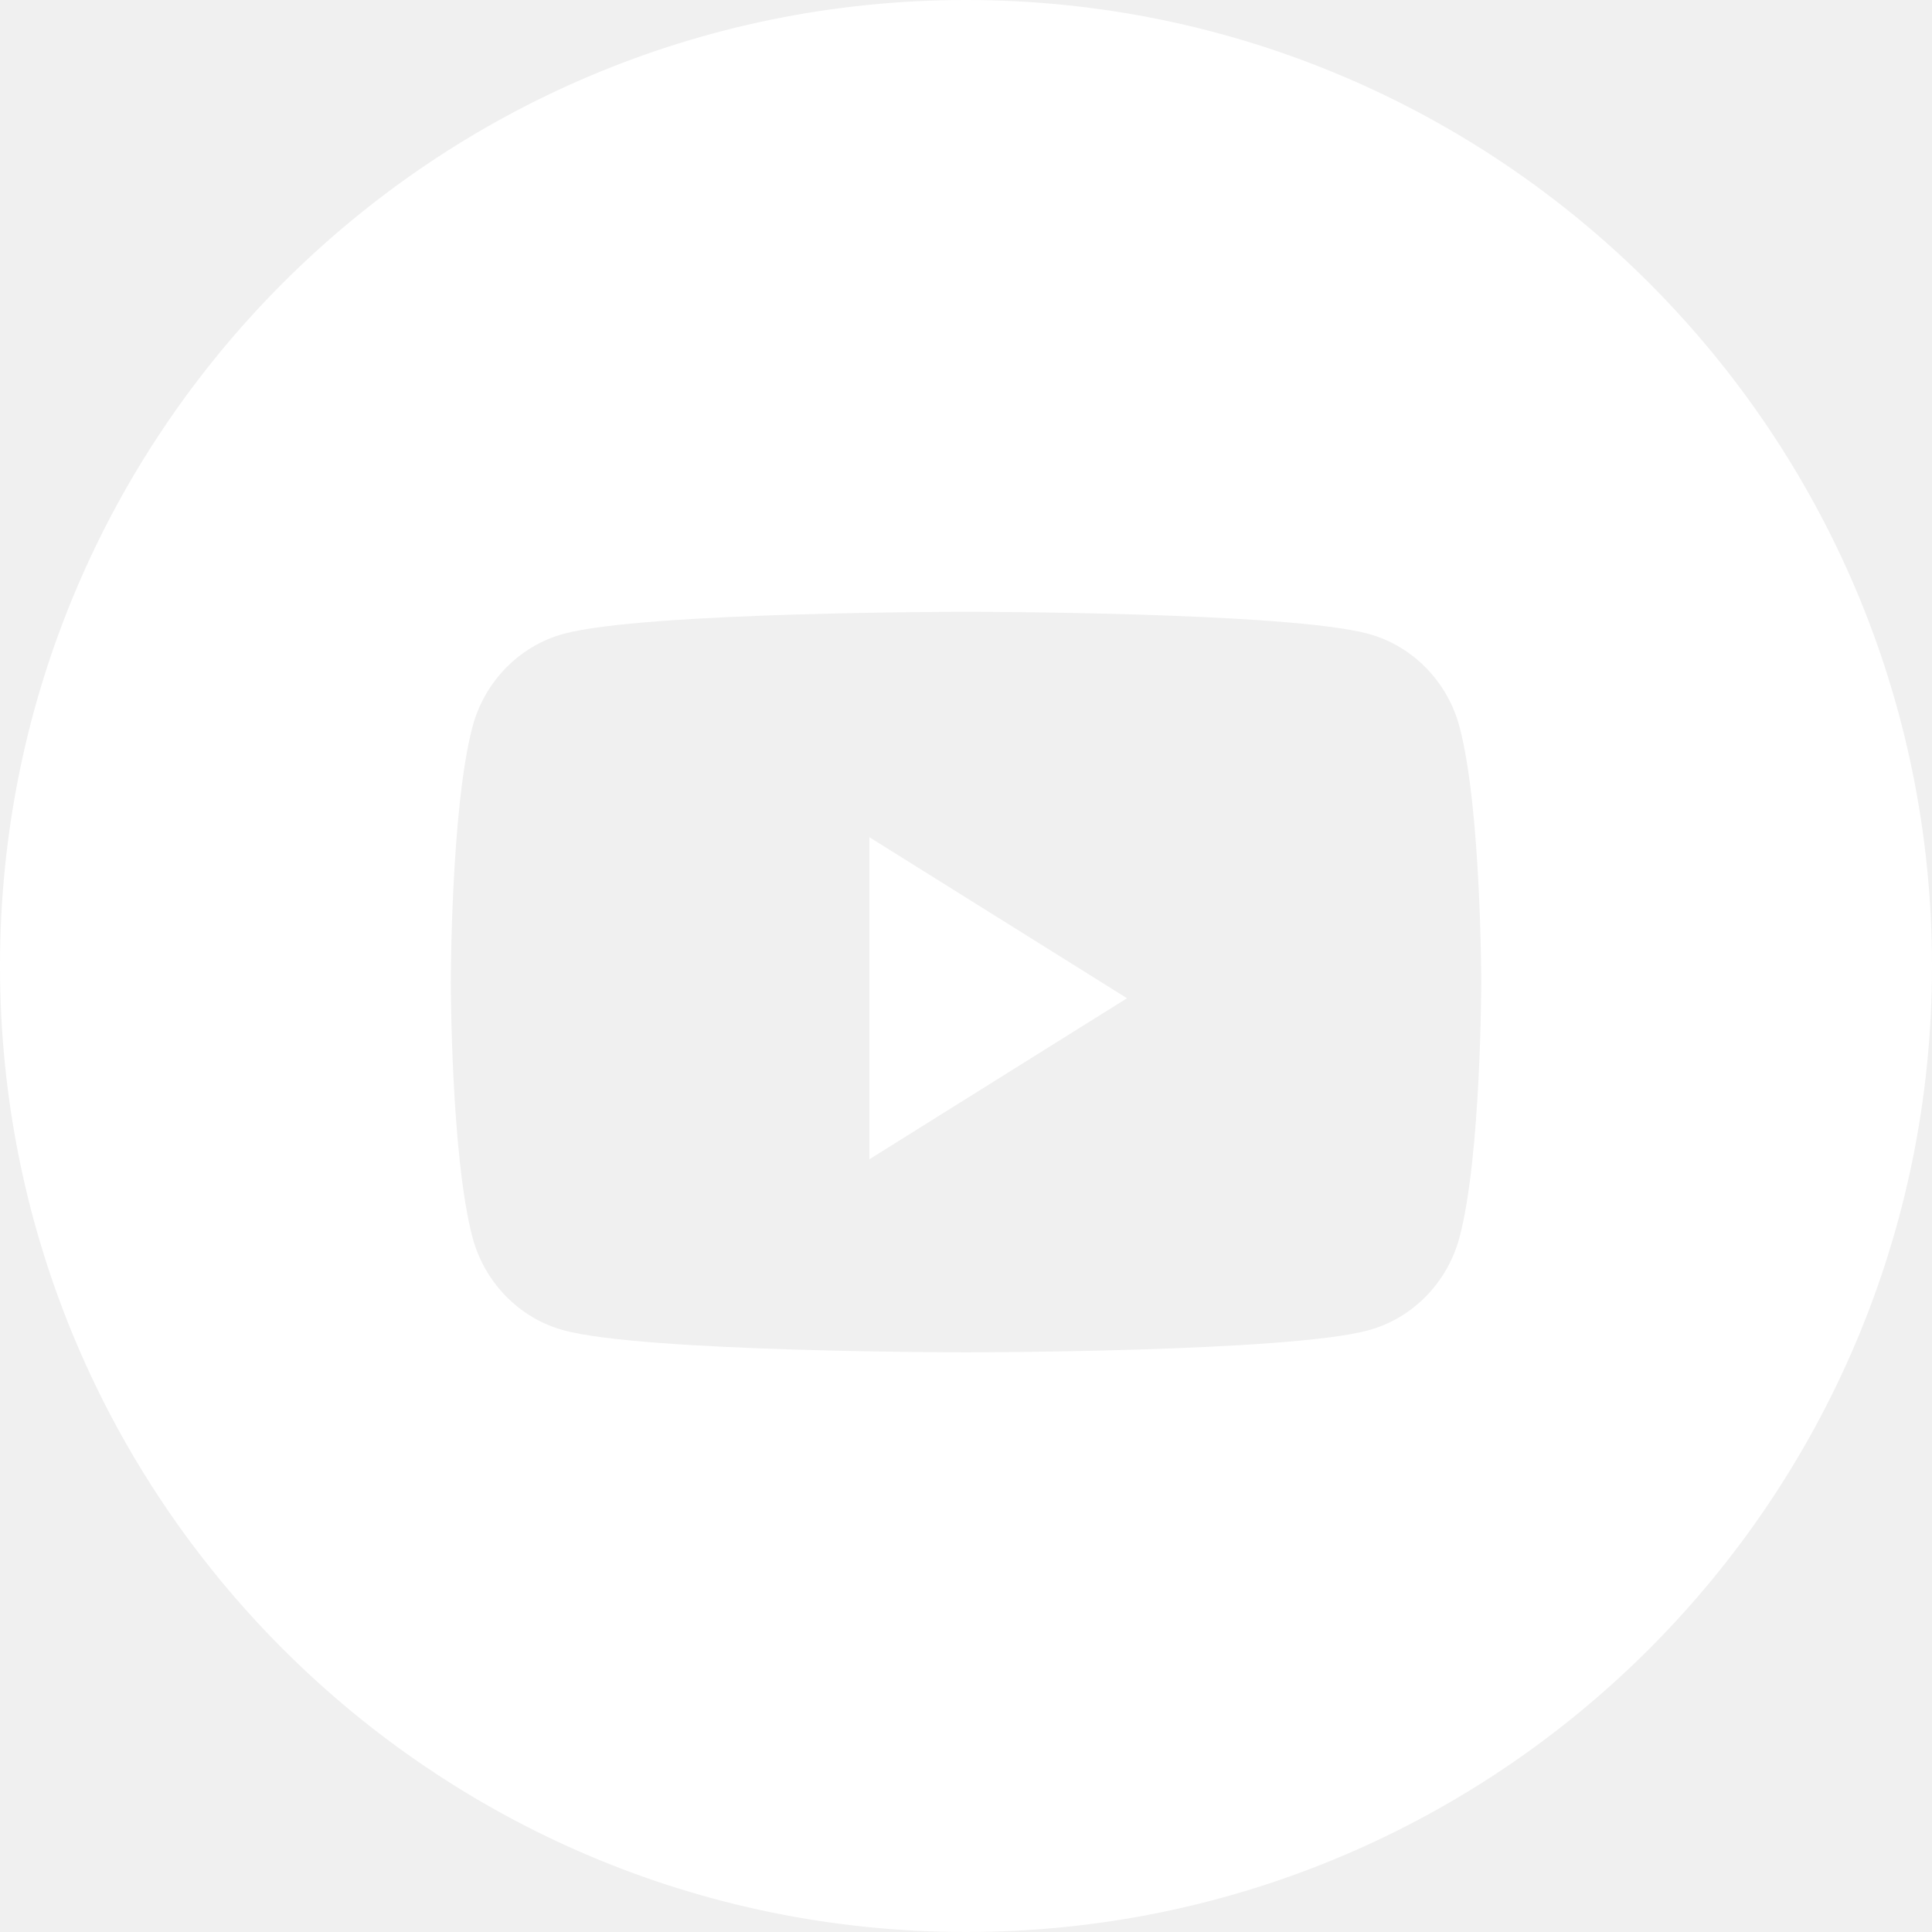
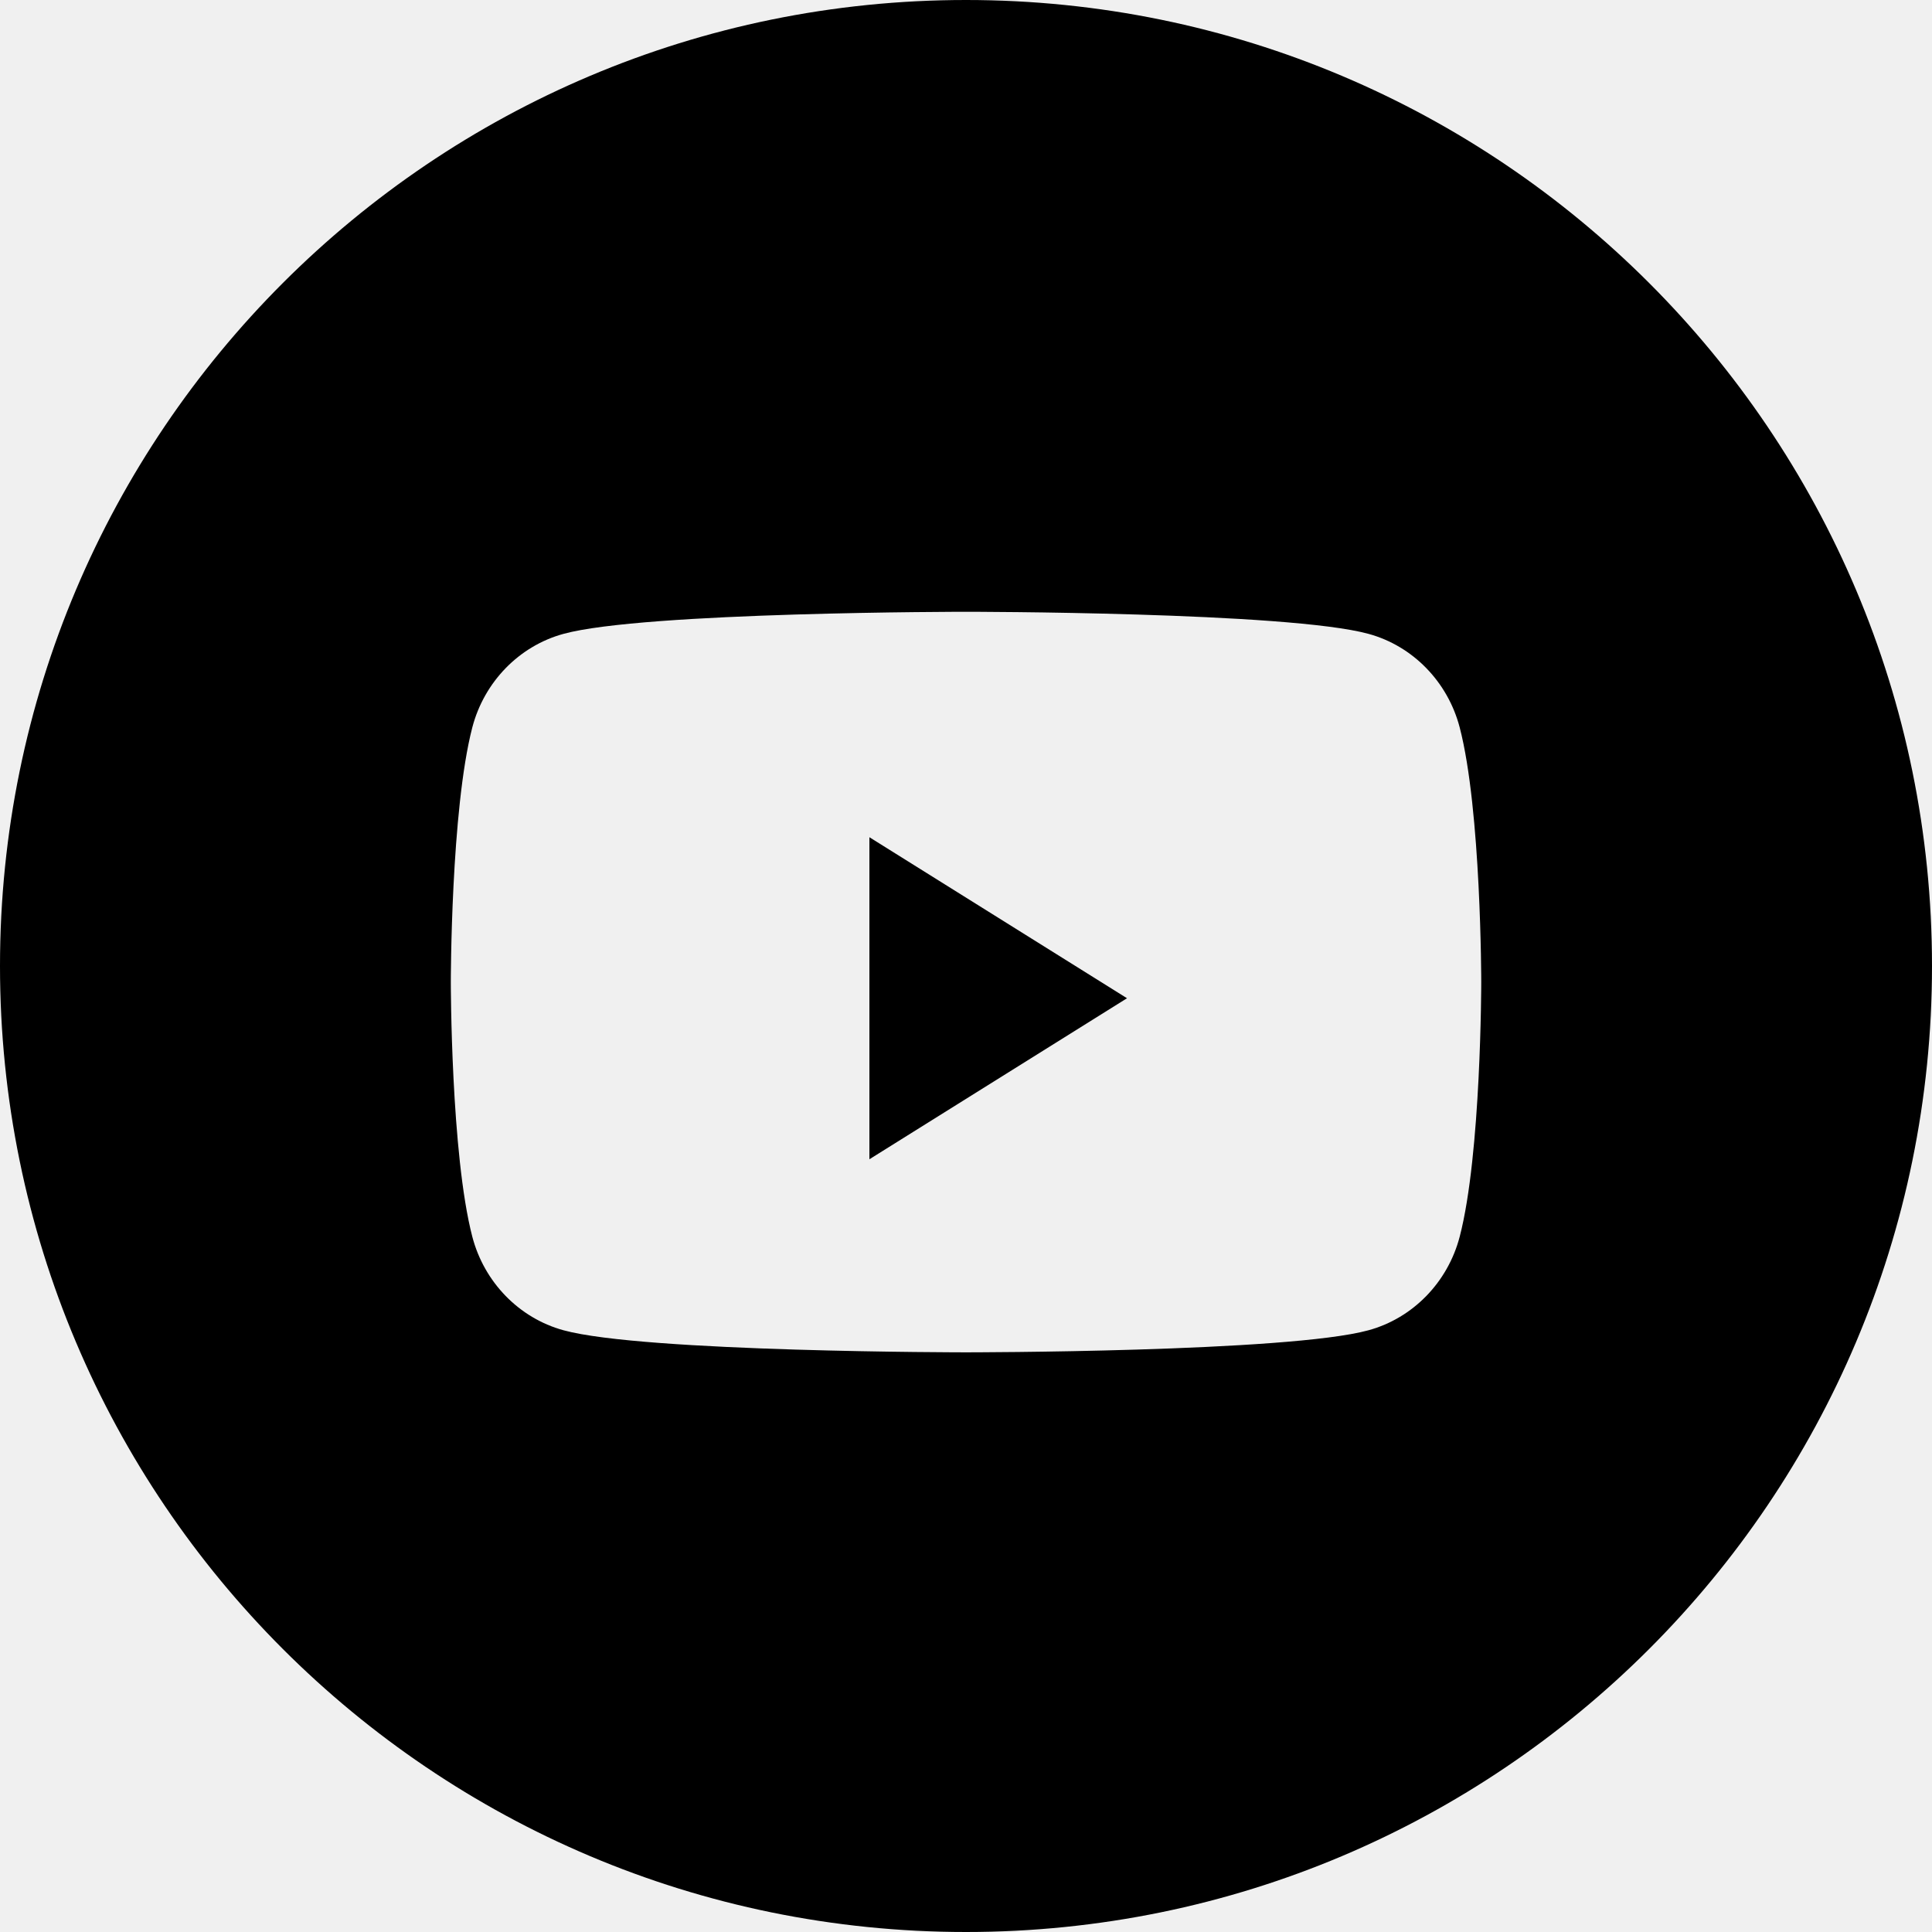
<svg xmlns="http://www.w3.org/2000/svg" width="32" height="32" viewBox="0 0 32 32" fill="none">
-   <path fill-rule="evenodd" clip-rule="evenodd" d="M16 0C7.163 0 0 7.163 0 16C0 24.837 7.163 32 16 32C24.837 32 32 24.837 32 16C32 7.163 24.837 0 16 0ZM22.668 10.499C23.402 10.7 23.98 11.294 24.177 12.048C24.534 13.415 24.534 16.266 24.534 16.266C24.534 16.266 24.534 19.117 24.177 20.484C23.98 21.238 23.402 21.832 22.668 22.033C21.337 22.399 16 22.399 16 22.399C16 22.399 10.663 22.399 9.332 22.033C8.598 21.832 8.02 21.238 7.823 20.484C7.467 19.117 7.467 16.266 7.467 16.266C7.467 16.266 7.467 13.415 7.823 12.048C8.02 11.294 8.598 10.7 9.332 10.499C10.663 10.133 16 10.133 16 10.133C16 10.133 21.337 10.133 22.668 10.499Z" fill="white" />
-   <path fill-rule="evenodd" clip-rule="evenodd" d="M14.4 19.201V13.867L18.667 16.534L14.4 19.201Z" fill="white" />
+   <path fill-rule="evenodd" clip-rule="evenodd" d="M16 0C7.163 0 0 7.163 0 16C0 24.837 7.163 32 16 32C24.837 32 32 24.837 32 16C32 7.163 24.837 0 16 0ZM22.668 10.499C23.402 10.7 23.98 11.294 24.177 12.048C24.534 13.415 24.534 16.266 24.534 16.266C24.534 16.266 24.534 19.117 24.177 20.484C23.98 21.238 23.402 21.832 22.668 22.033C21.337 22.399 16 22.399 16 22.399C16 22.399 10.663 22.399 9.332 22.033C8.598 21.832 8.02 21.238 7.823 20.484C7.467 19.117 7.467 16.266 7.467 16.266C7.467 16.266 7.467 13.415 7.823 12.048C8.02 11.294 8.598 10.7 9.332 10.499C10.663 10.133 16 10.133 16 10.133C16 10.133 21.337 10.133 22.668 10.499Z" fill="currentColor" />
+   <path fill-rule="evenodd" clip-rule="evenodd" d="M14.4 19.201V13.867L18.667 16.534L14.4 19.201Z" fill="currentColor" />
</svg>
